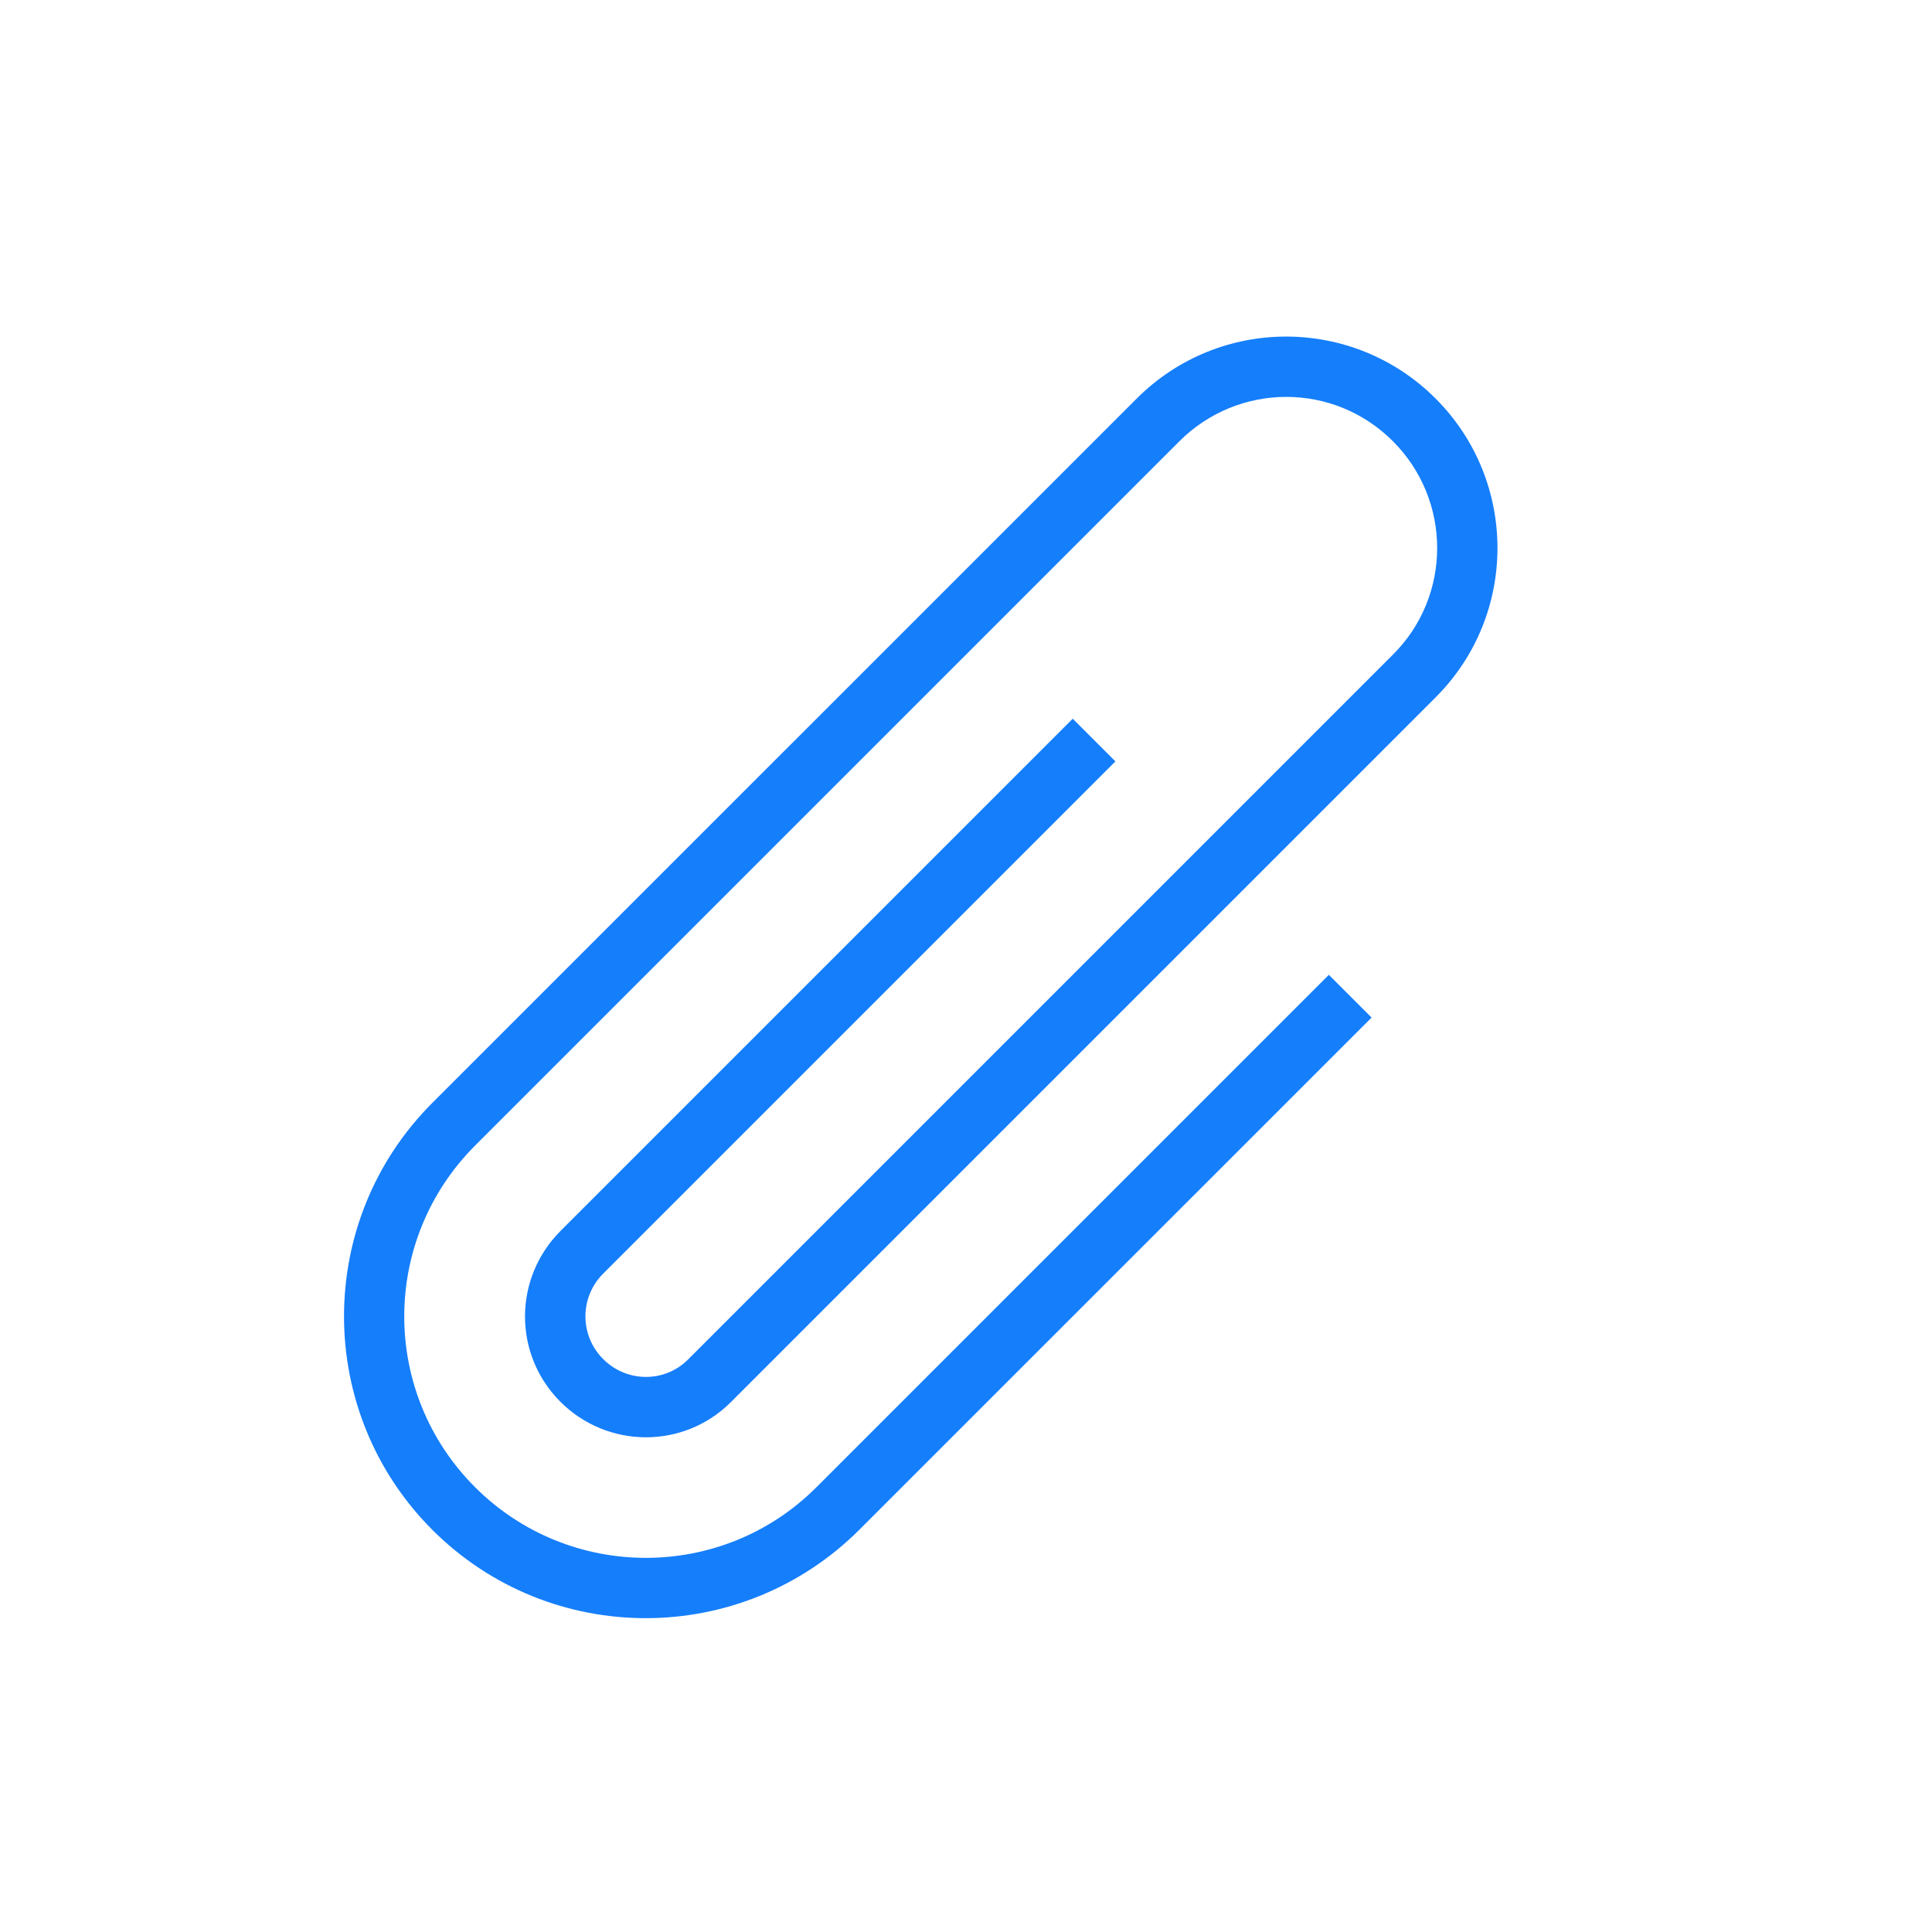
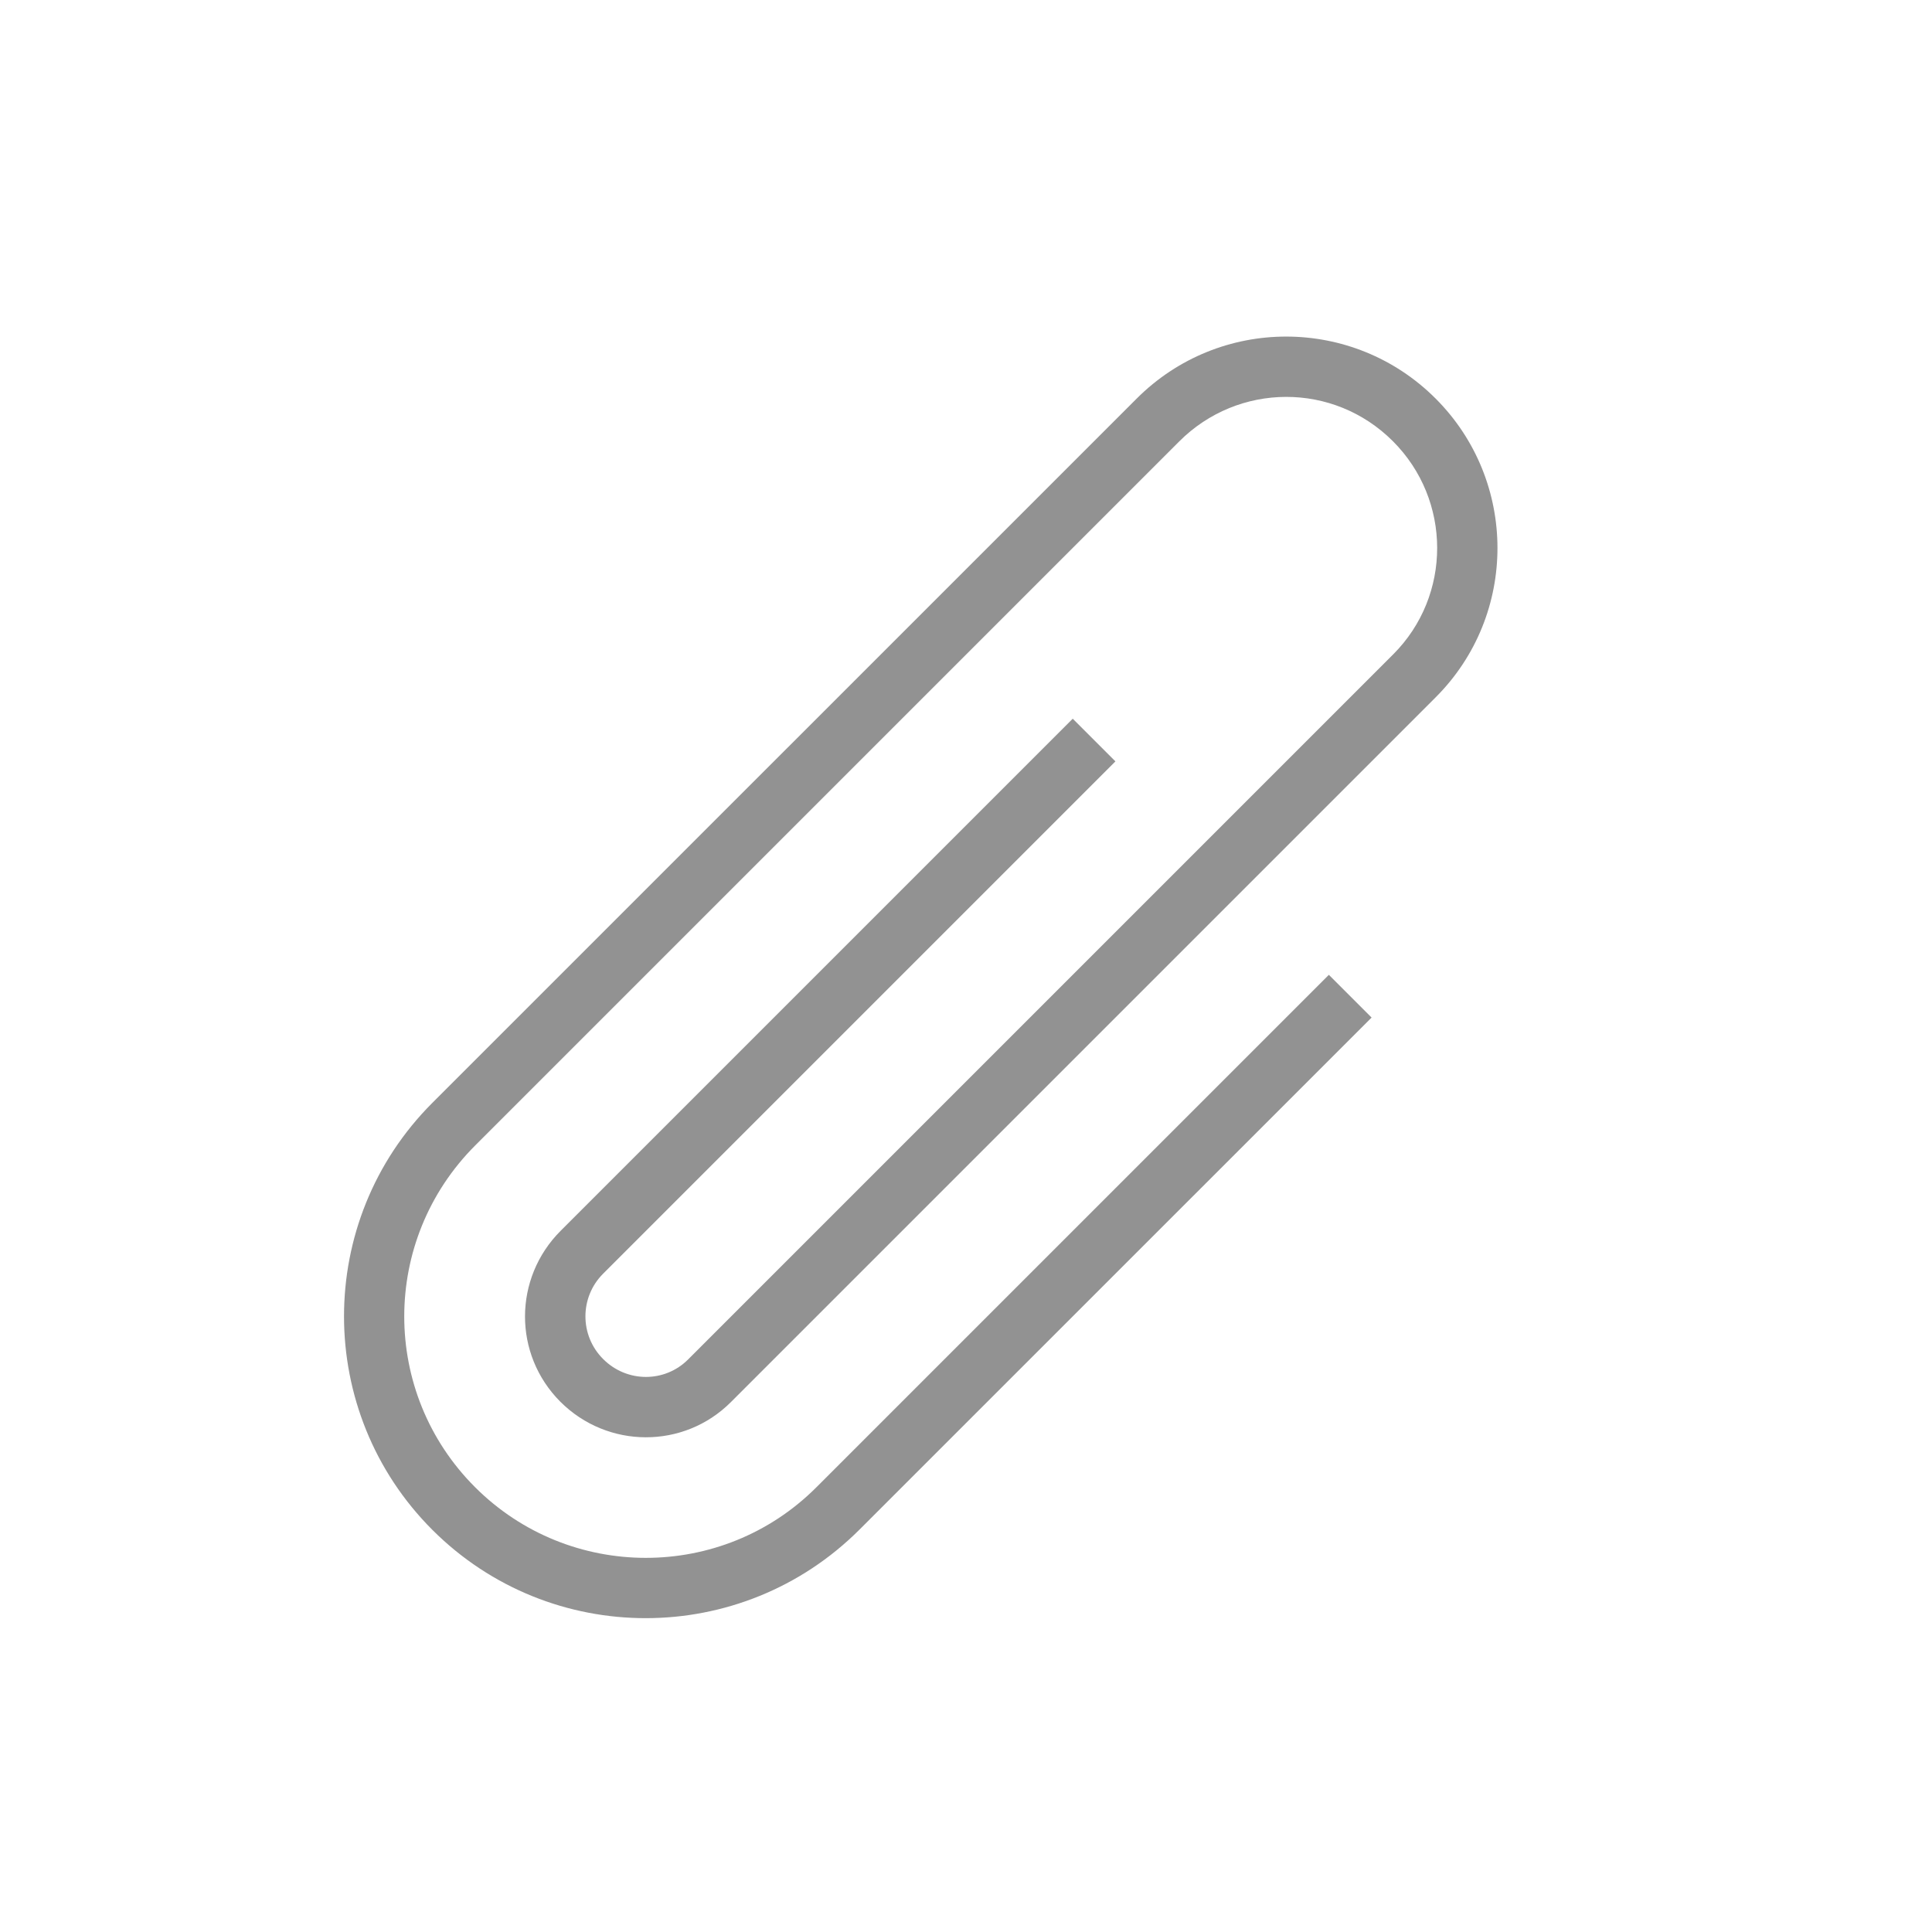
<svg xmlns="http://www.w3.org/2000/svg" width="32px" height="32px" viewBox="0 0 32 32" version="1.1">
  <defs />
  <g id="Page-1" stroke="none" stroke-width="1" fill="none" fill-rule="evenodd">
-     <g id="icon-152-paperclip" fill="#157EFB">
+     <g id="icon-152-paperclip" fill="#929292">
      <path d="M22.01,16.146 L13.522,24.634 C11.962,26.195 9.427,26.191 7.868,24.632 L7.868,24.632 C6.306,23.07 6.302,20.541 7.873,18.97 L19.532,7.311 C20.51,6.333 22.088,6.324 23.071,7.308 L23.071,7.308 C24.047,8.284 24.048,9.866 23.076,10.838 L11.398,22.516 C11.011,22.904 10.383,22.904 9.99,22.51 L9.99,22.51 C9.599,22.12 9.599,21.487 9.989,21.097 L18.475,12.611 L17.768,11.904 L9.287,20.385 C8.503,21.168 8.496,22.431 9.282,23.218 L9.282,23.218 C10.064,23.999 11.326,24.003 12.105,23.224 L23.78,11.549 C25.146,10.183 25.142,7.965 23.778,6.601 L23.778,6.601 C22.411,5.234 20.197,5.231 18.827,6.602 L7.16,18.268 C5.208,20.221 5.213,23.39 7.161,25.339 L7.161,25.339 C9.114,27.291 12.281,27.29 14.238,25.333 L22.718,16.854 L22.01,16.146 L22.01,16.146 Z" id="paperclip" />
    </g>
  </g>
</svg>
